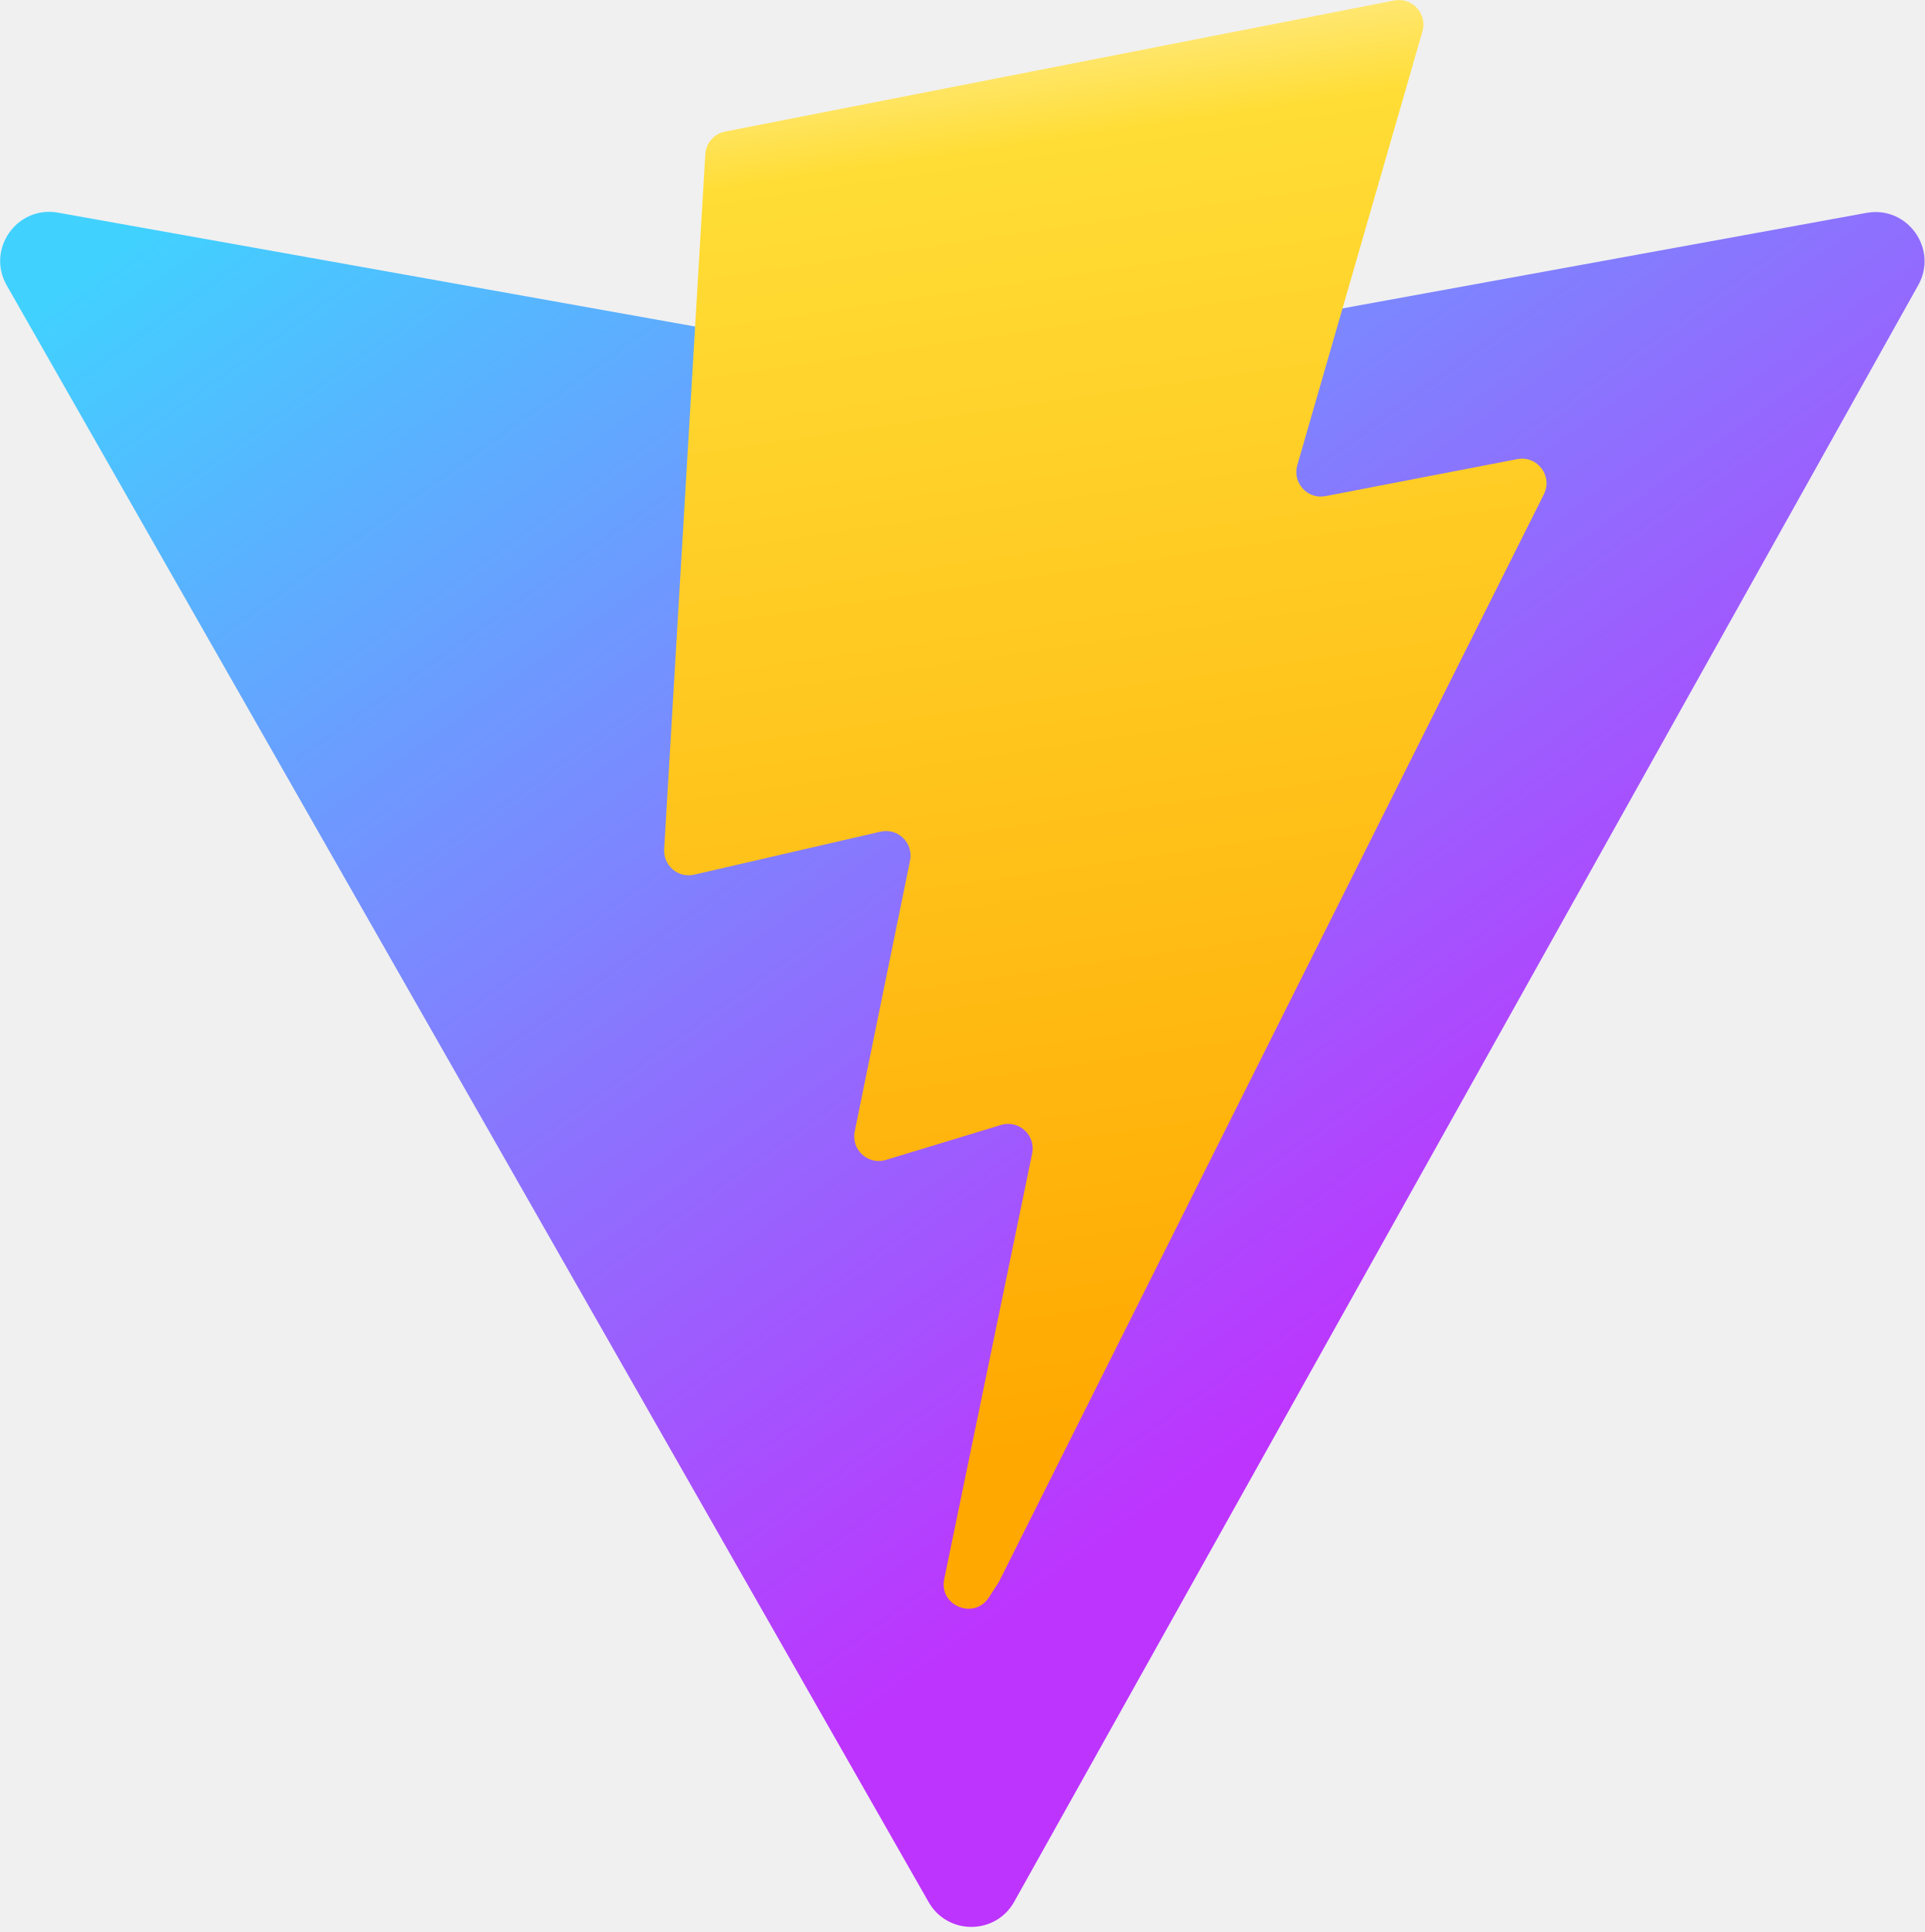
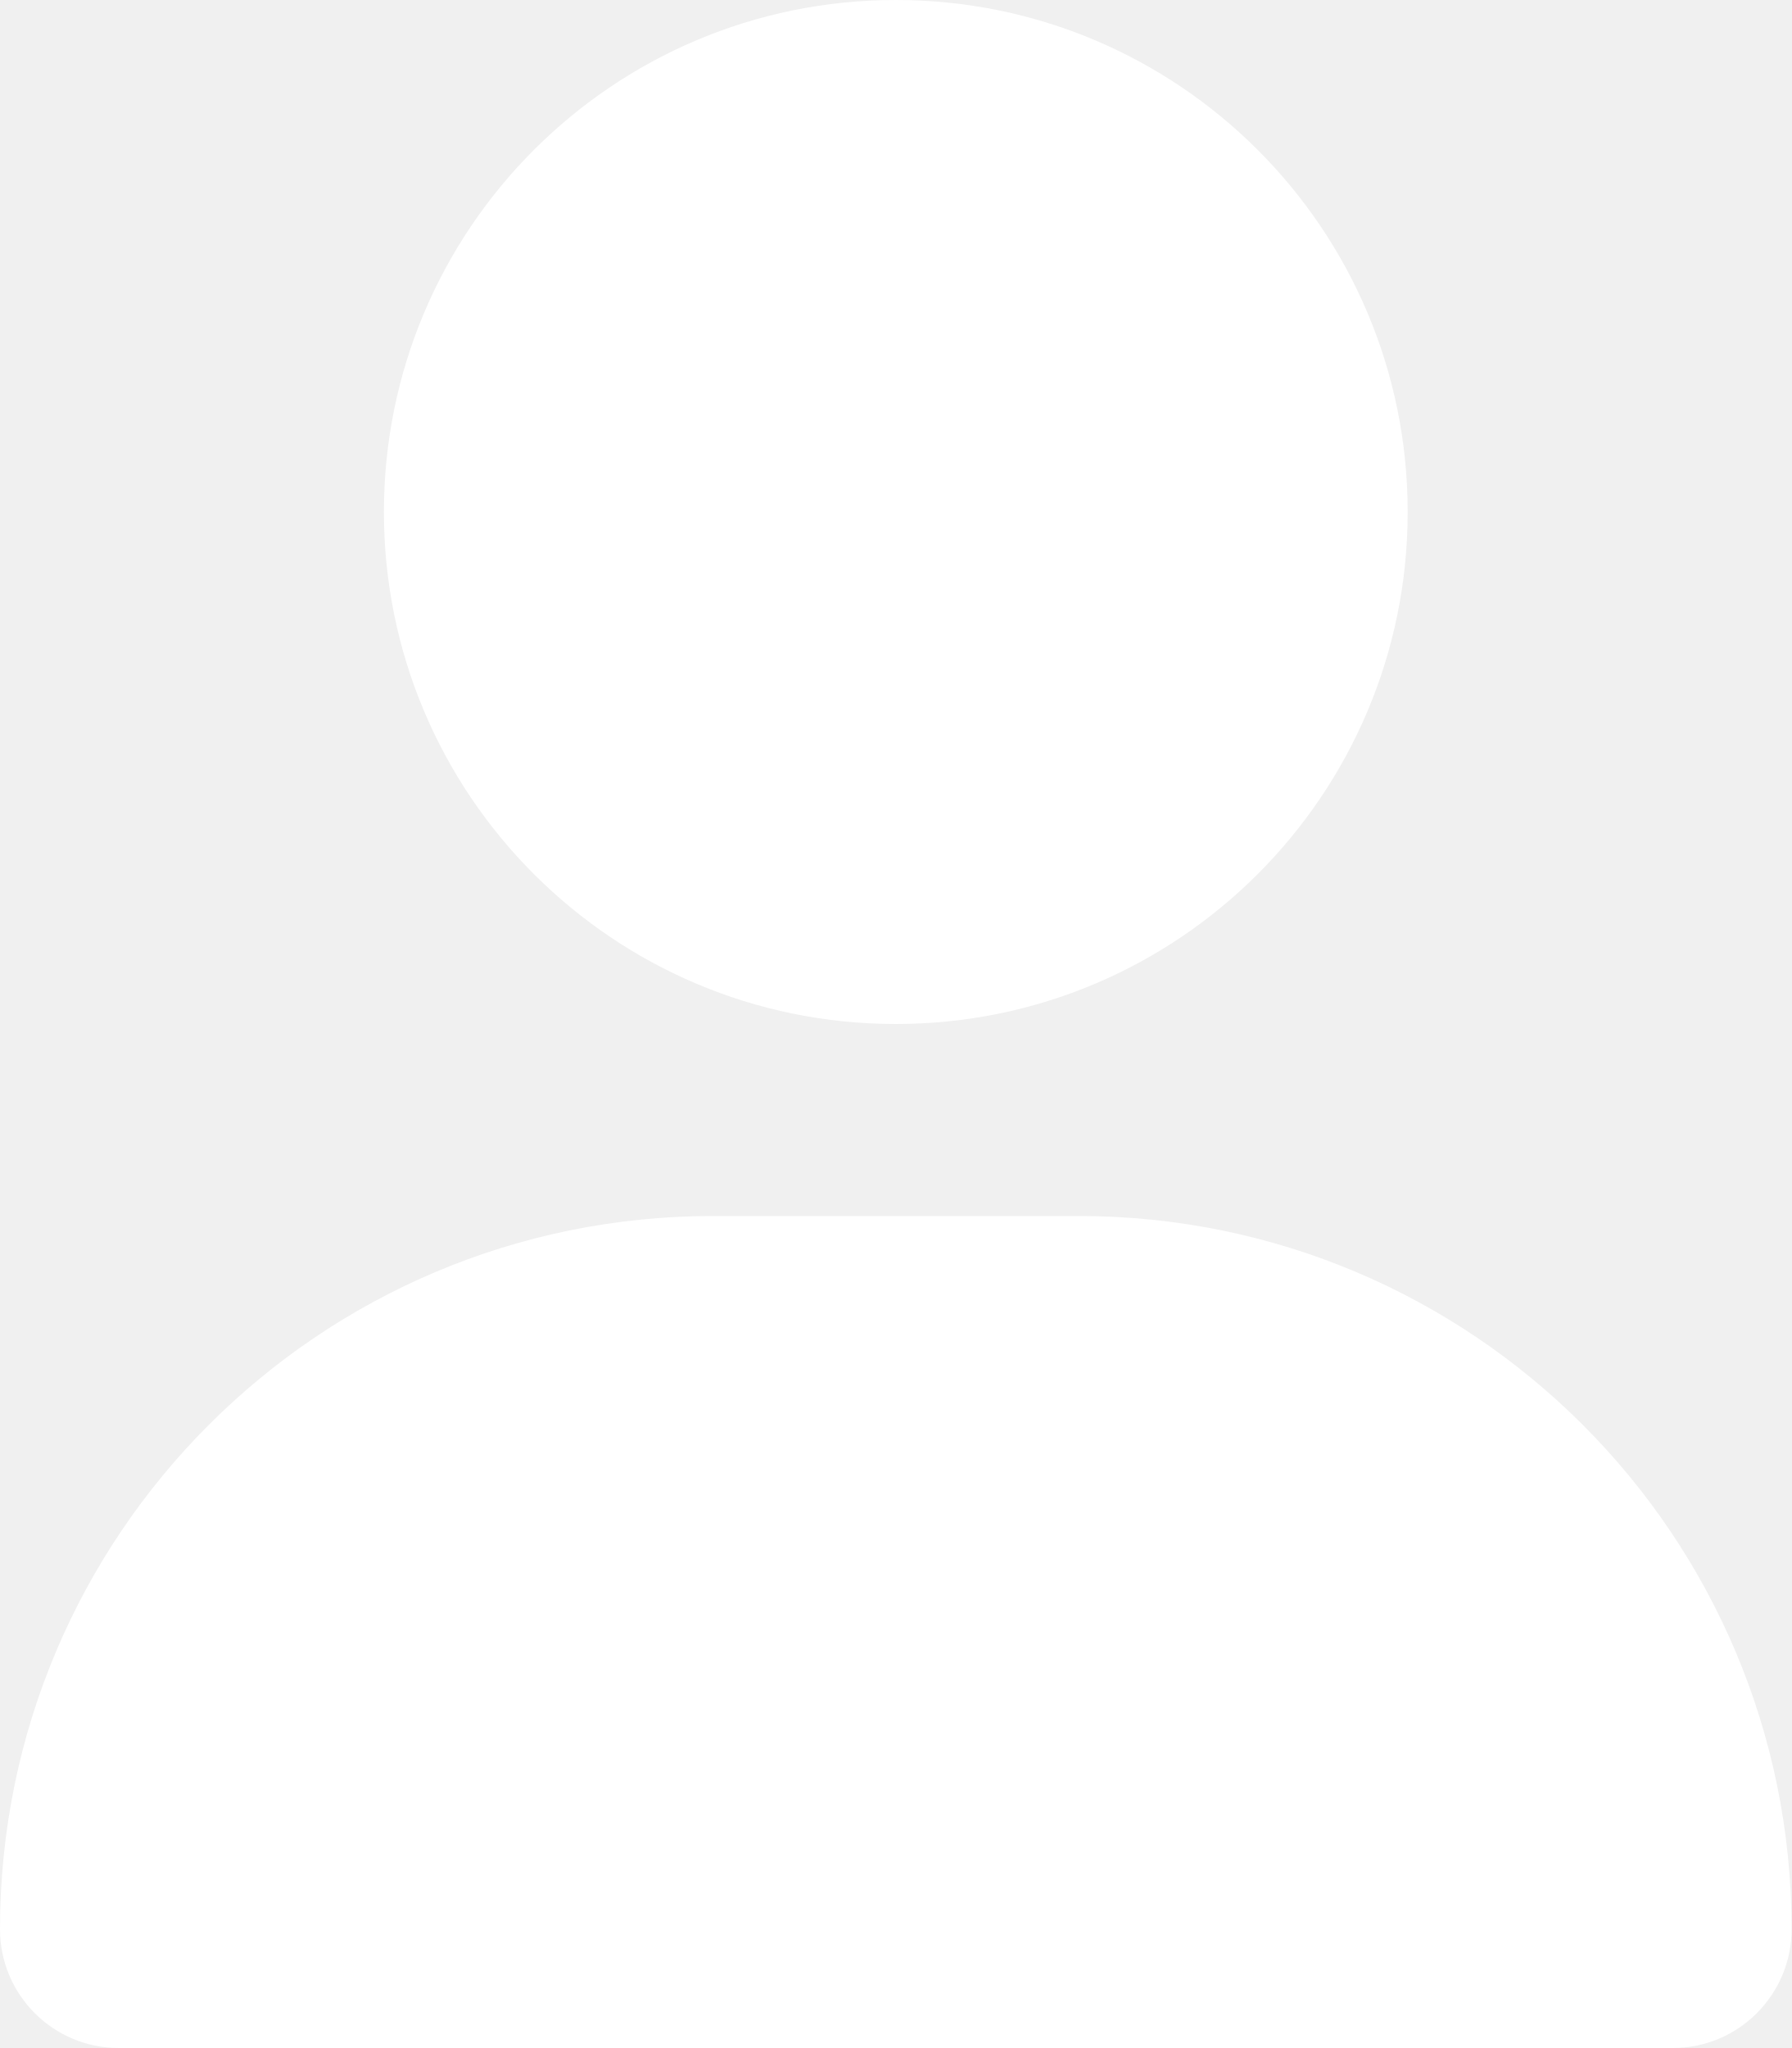
- <svg xmlns="http://www.w3.org/2000/svg" aria-hidden="true" role="img" class="iconify iconify--logos" width="31.88" height="32" preserveAspectRatio="xMidYMid meet" viewBox="0 0 256 257">
-   <defs>
-     <linearGradient id="IconifyId1813088fe1fbc01fb466" x1="-.828%" x2="57.636%" y1="7.652%" y2="78.411%">
-       <stop offset="0%" stop-color="#41D1FF" />
-       <stop offset="100%" stop-color="#BD34FE" />
-     </linearGradient>
-     <linearGradient id="IconifyId1813088fe1fbc01fb467" x1="43.376%" x2="50.316%" y1="2.242%" y2="89.03%">
-       <stop offset="0%" stop-color="#FFEA83" />
-       <stop offset="8.333%" stop-color="#FFDD35" />
-       <stop offset="100%" stop-color="#FFA800" />
-     </linearGradient>
-   </defs>
-   <path fill="url(#IconifyId1813088fe1fbc01fb466)" d="M255.153 37.938L134.897 252.976c-2.483 4.44-8.862 4.466-11.382.048L.875 37.958c-2.746-4.814 1.371-10.646 6.827-9.67l120.385 21.517a6.537 6.537 0 0 0 2.322-.004l117.867-21.483c5.438-.991 9.574 4.796 6.877 9.62Z" />
-   <path fill="url(#IconifyId1813088fe1fbc01fb467)" d="M185.432.063L96.44 17.501a3.268 3.268 0 0 0-2.634 3.014l-5.474 92.456a3.268 3.268 0 0 0 3.997 3.378l24.777-5.718c2.318-.535 4.413 1.507 3.936 3.838l-7.361 36.047c-.495 2.426 1.782 4.5 4.151 3.78l15.304-4.649c2.372-.72 4.652 1.36 4.15 3.788l-11.698 56.621c-.732 3.542 3.979 5.473 5.943 2.437l1.313-2.028l72.516-144.72c1.215-2.423-.88-5.186-3.54-4.672l-25.505 4.922c-2.396.462-4.435-1.77-3.759-4.114l16.646-57.705c.677-2.35-1.37-4.583-3.769-4.113Z" />
+ <svg xmlns="http://www.w3.org/2000/svg" viewBox="0 0 448 512">
+   <path d="M224 256A128 128 0 1 0 224 0a128 128 0 1 0 0 256zm-45.7 48C79.8 304 0 383.8 0 482.3C0 498.7 13.3 512 29.7 512H418.3c16.4 0 29.7-13.3 29.7-29.7C448 383.8 368.2 304 269.7 304H178.3" fill="#ffffff" />
</svg>
